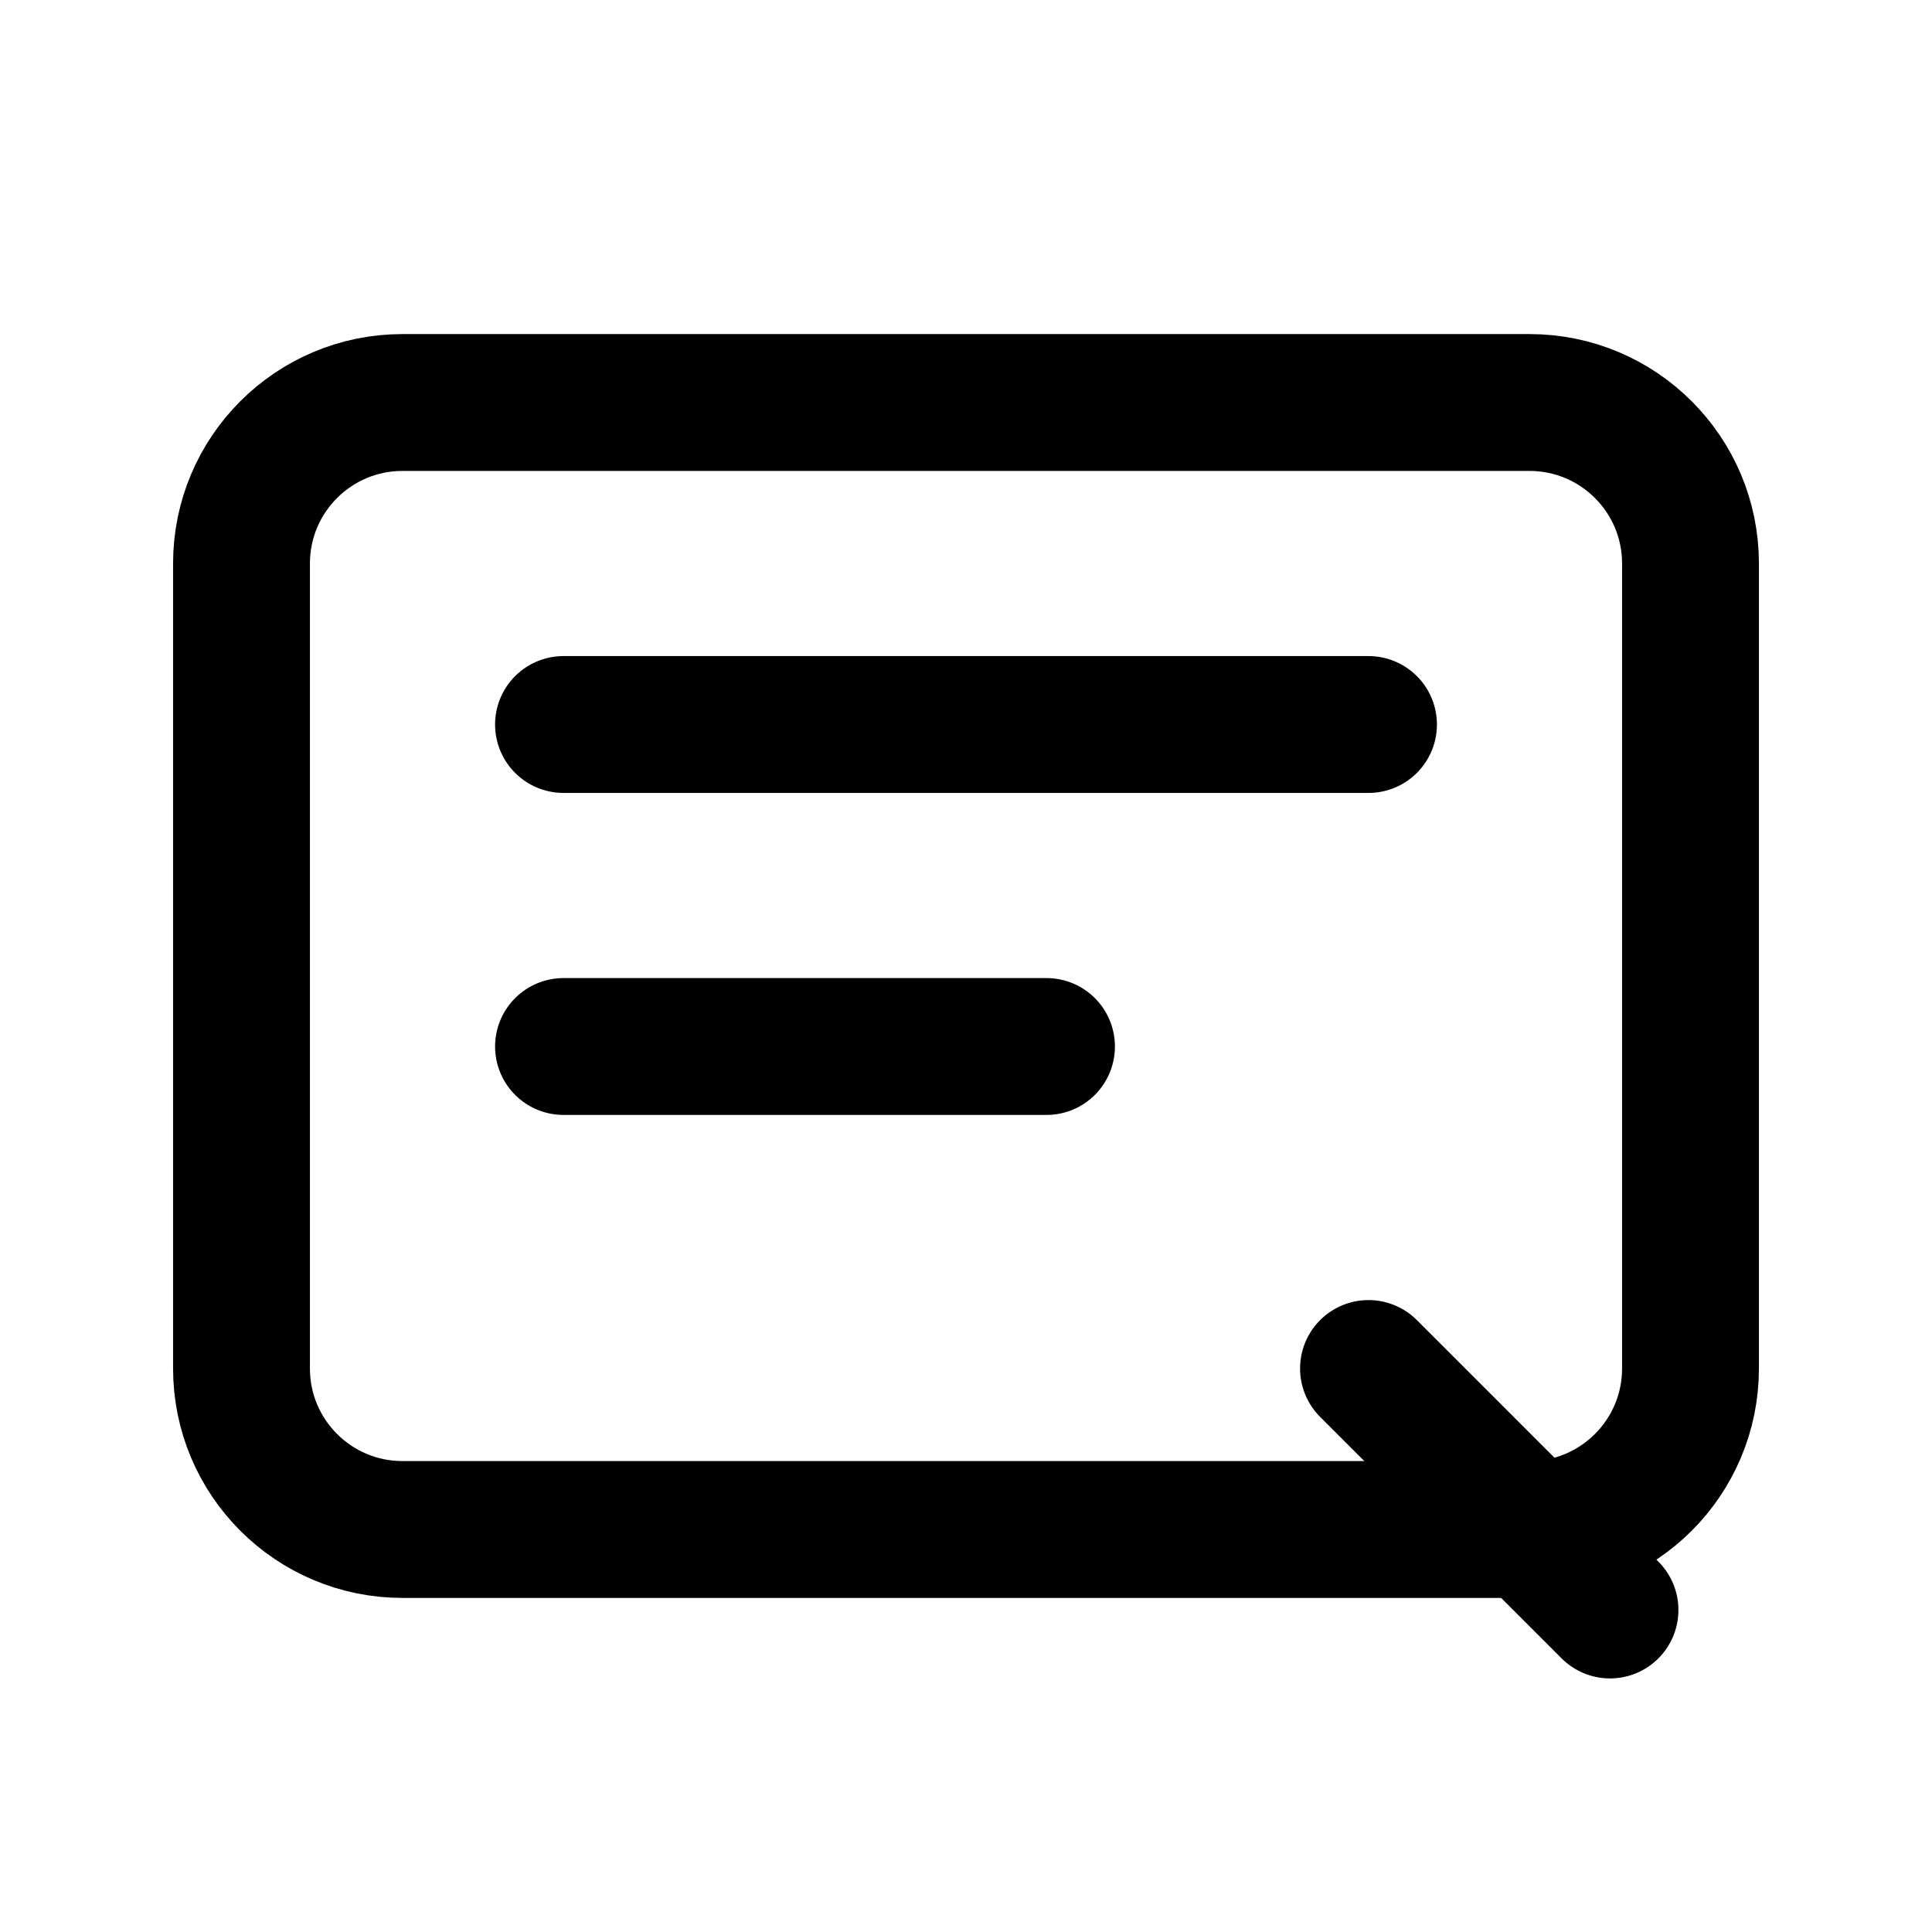
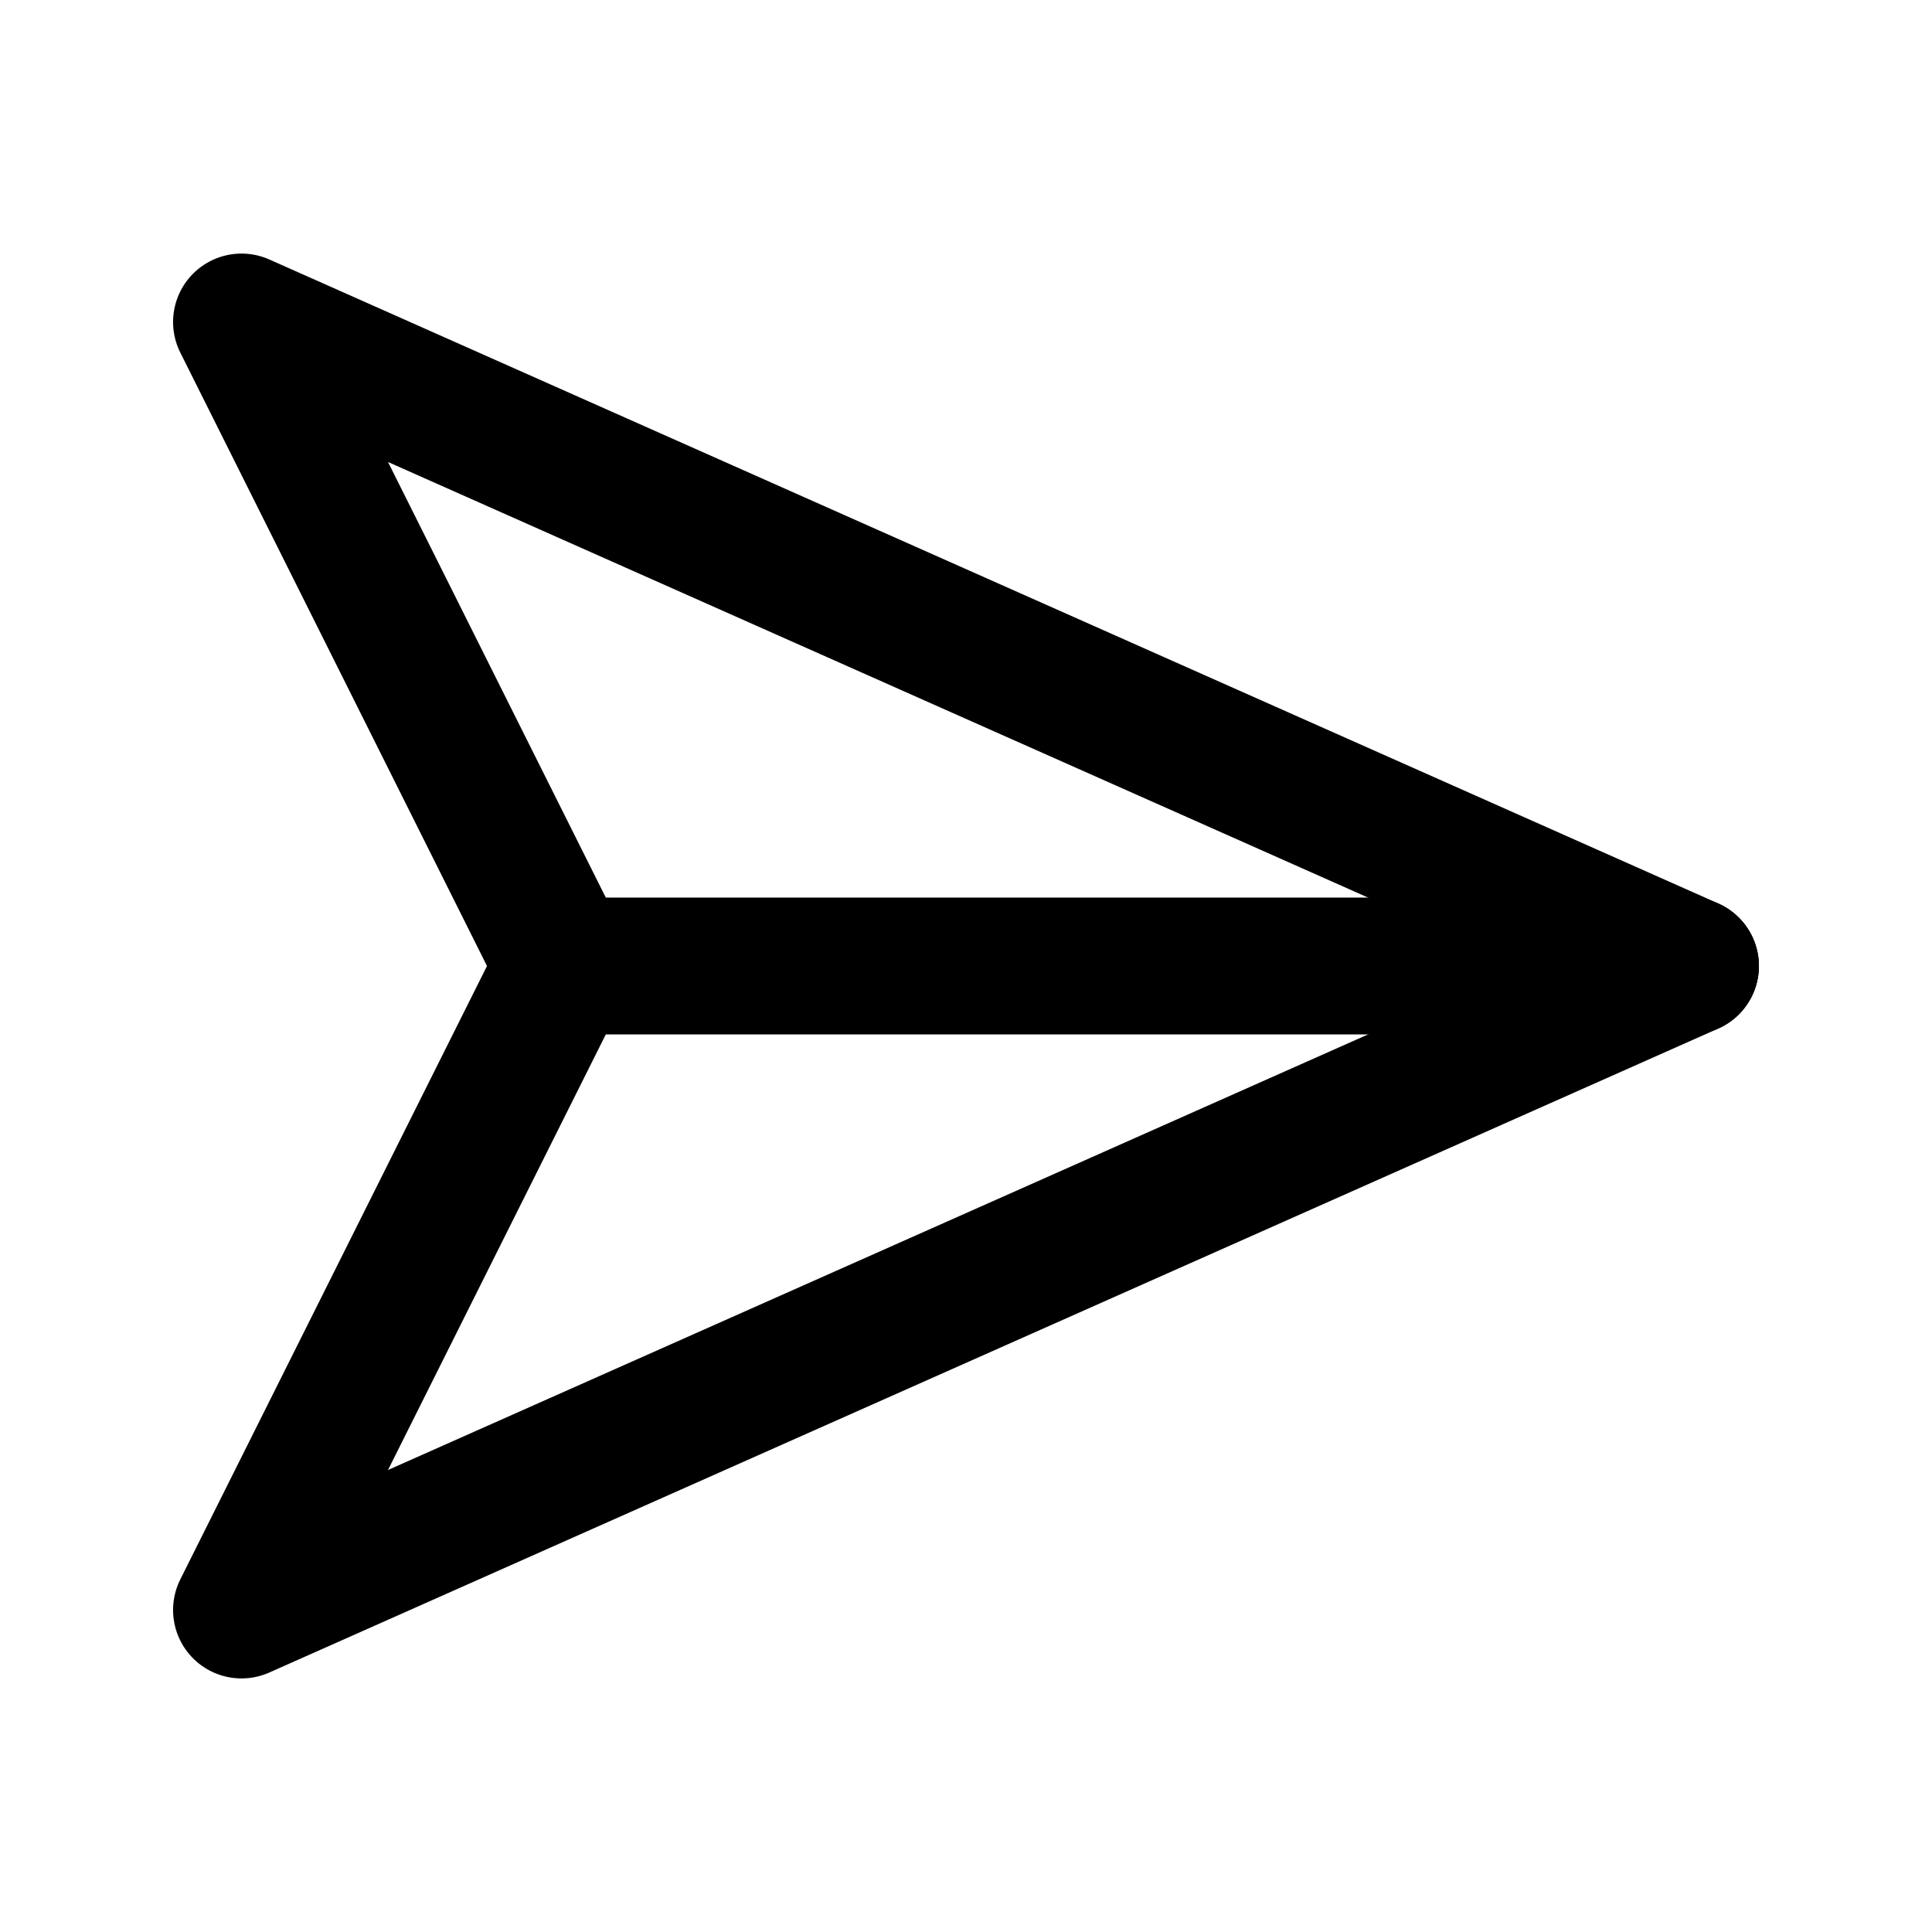
<svg xmlns="http://www.w3.org/2000/svg" viewBox="0 0 24 24" fill="none" stroke="currentColor" stroke-width="1.7" stroke-linecap="round" stroke-linejoin="round">
-   <rect x="3" y="5" width="18" height="14" rx="2" />
-   <path d="M7 9h10M7 13h6" />
-   <path d="M17 17l3 3" />
+   <path d="M3 20 21 12 3 4l4 8-4 8z" />
+   <path d="M7 12h14" />
</svg>
